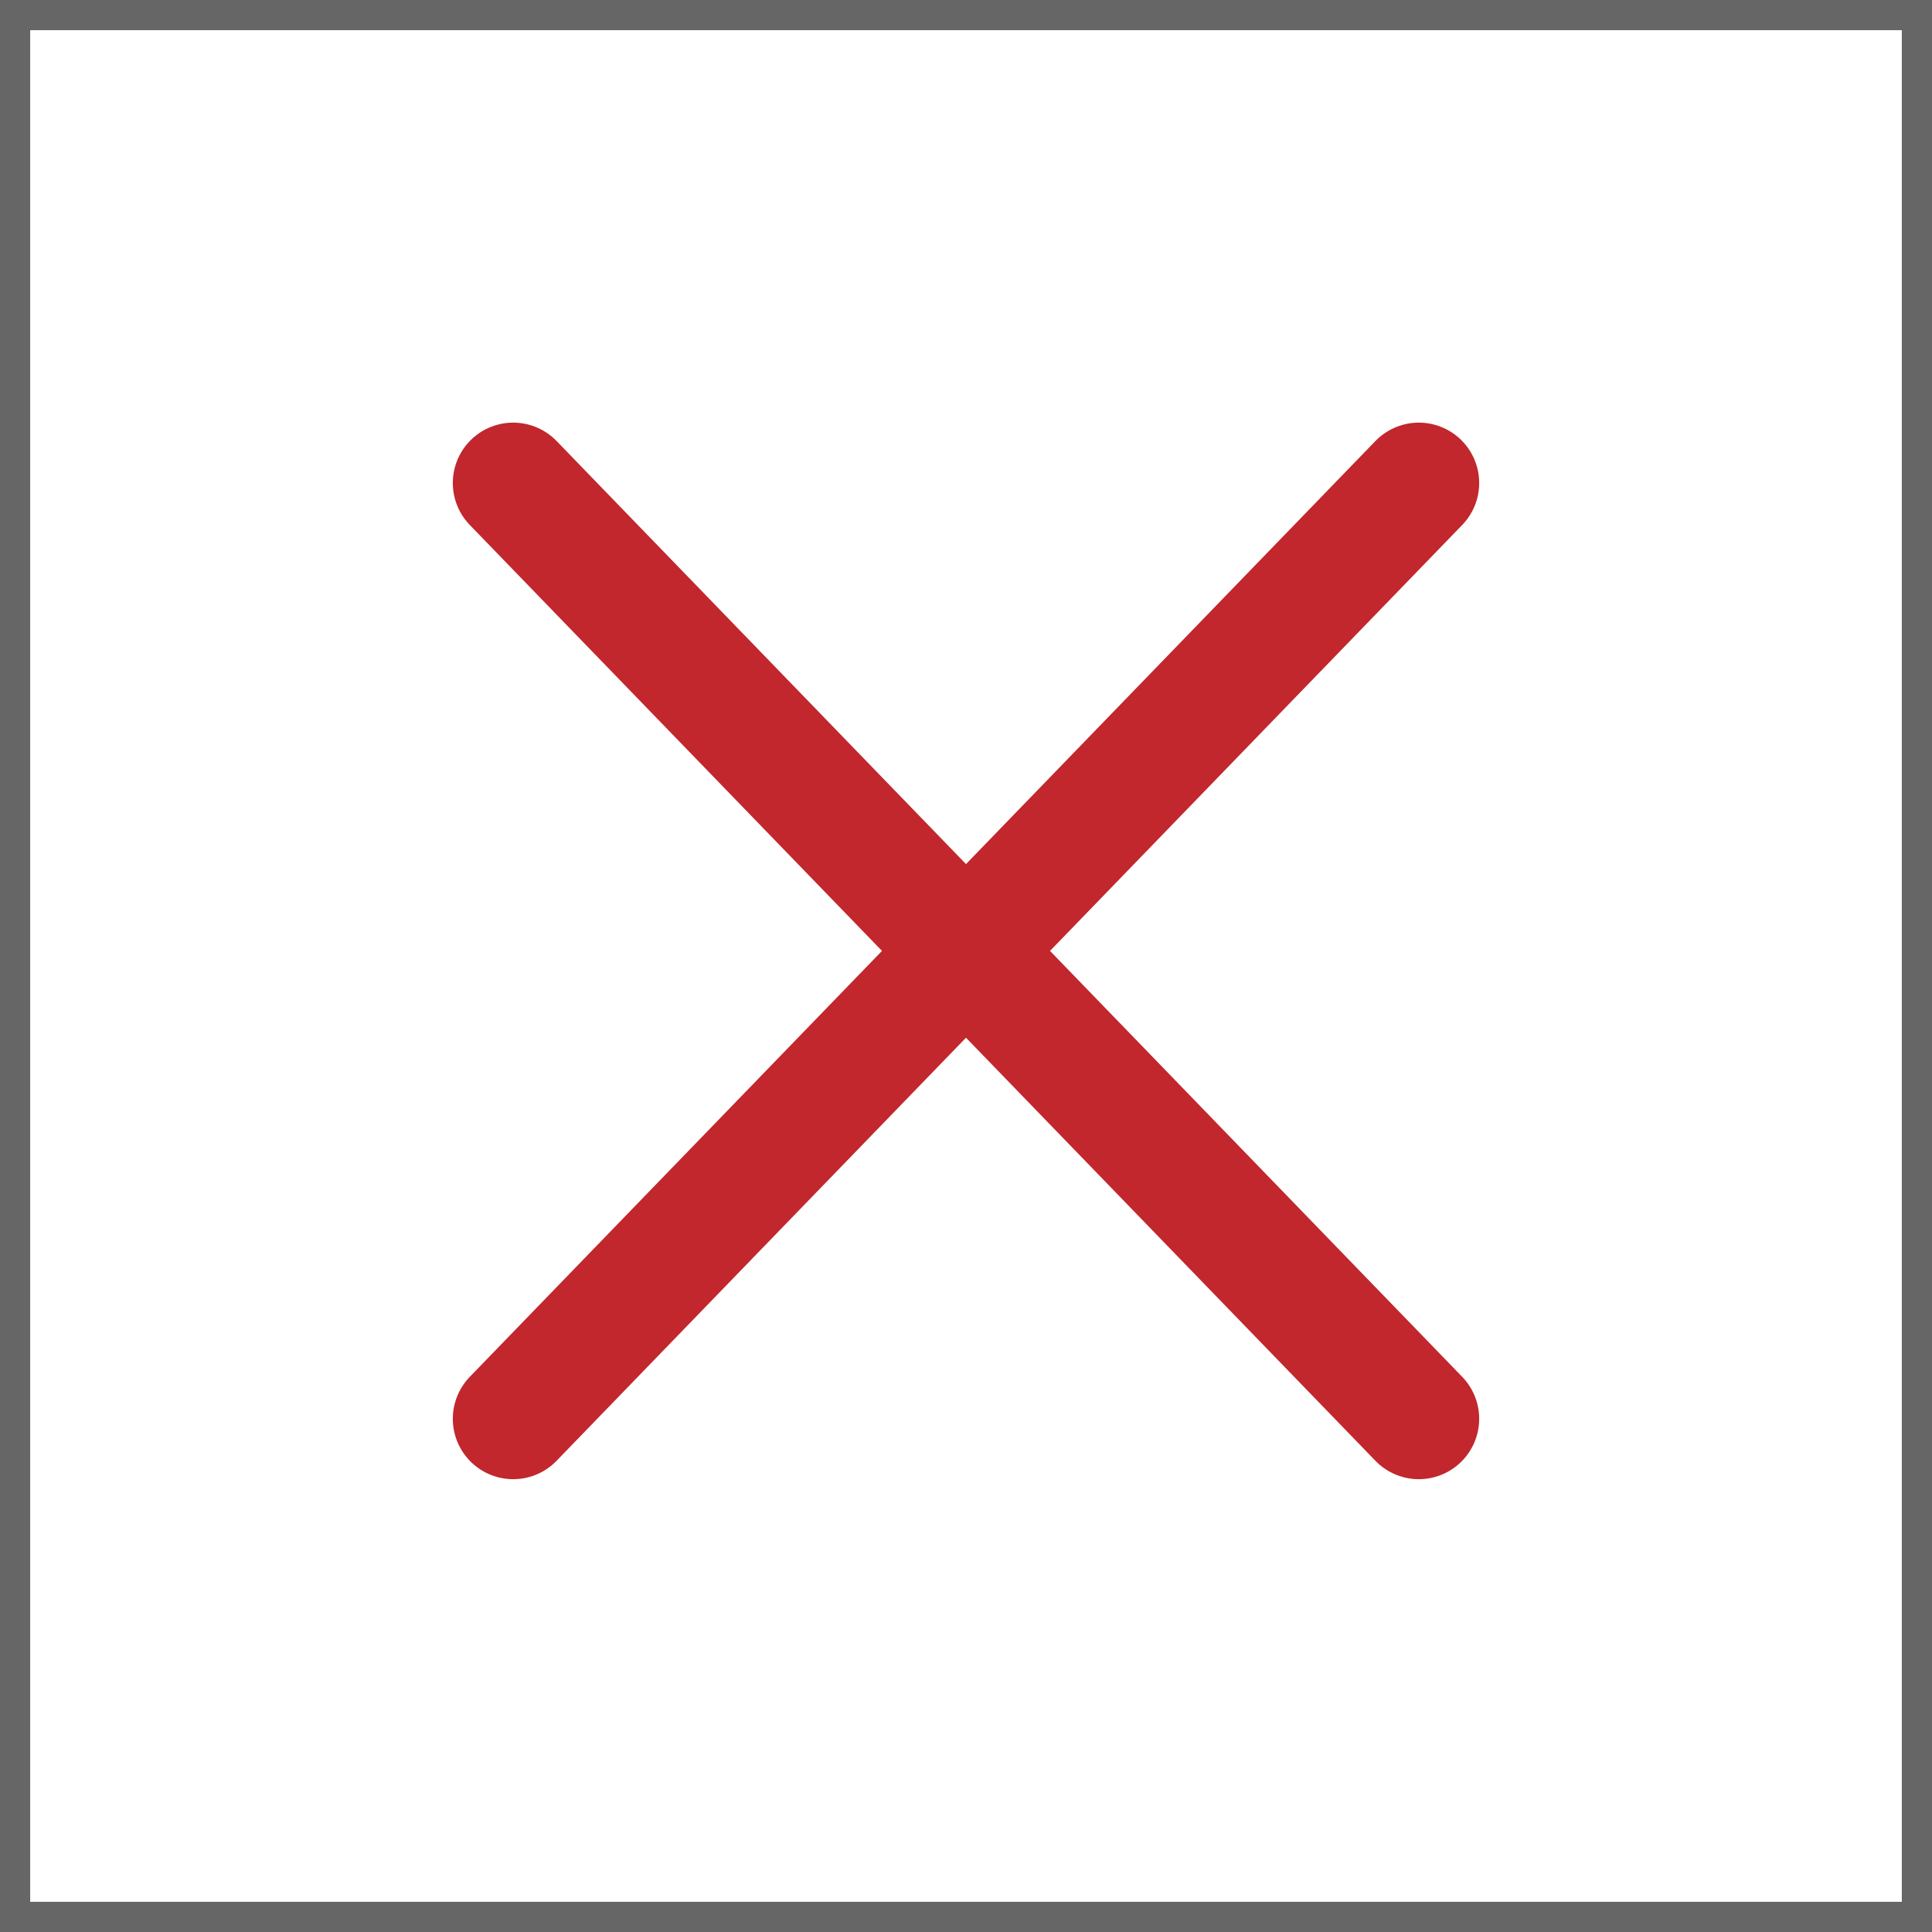
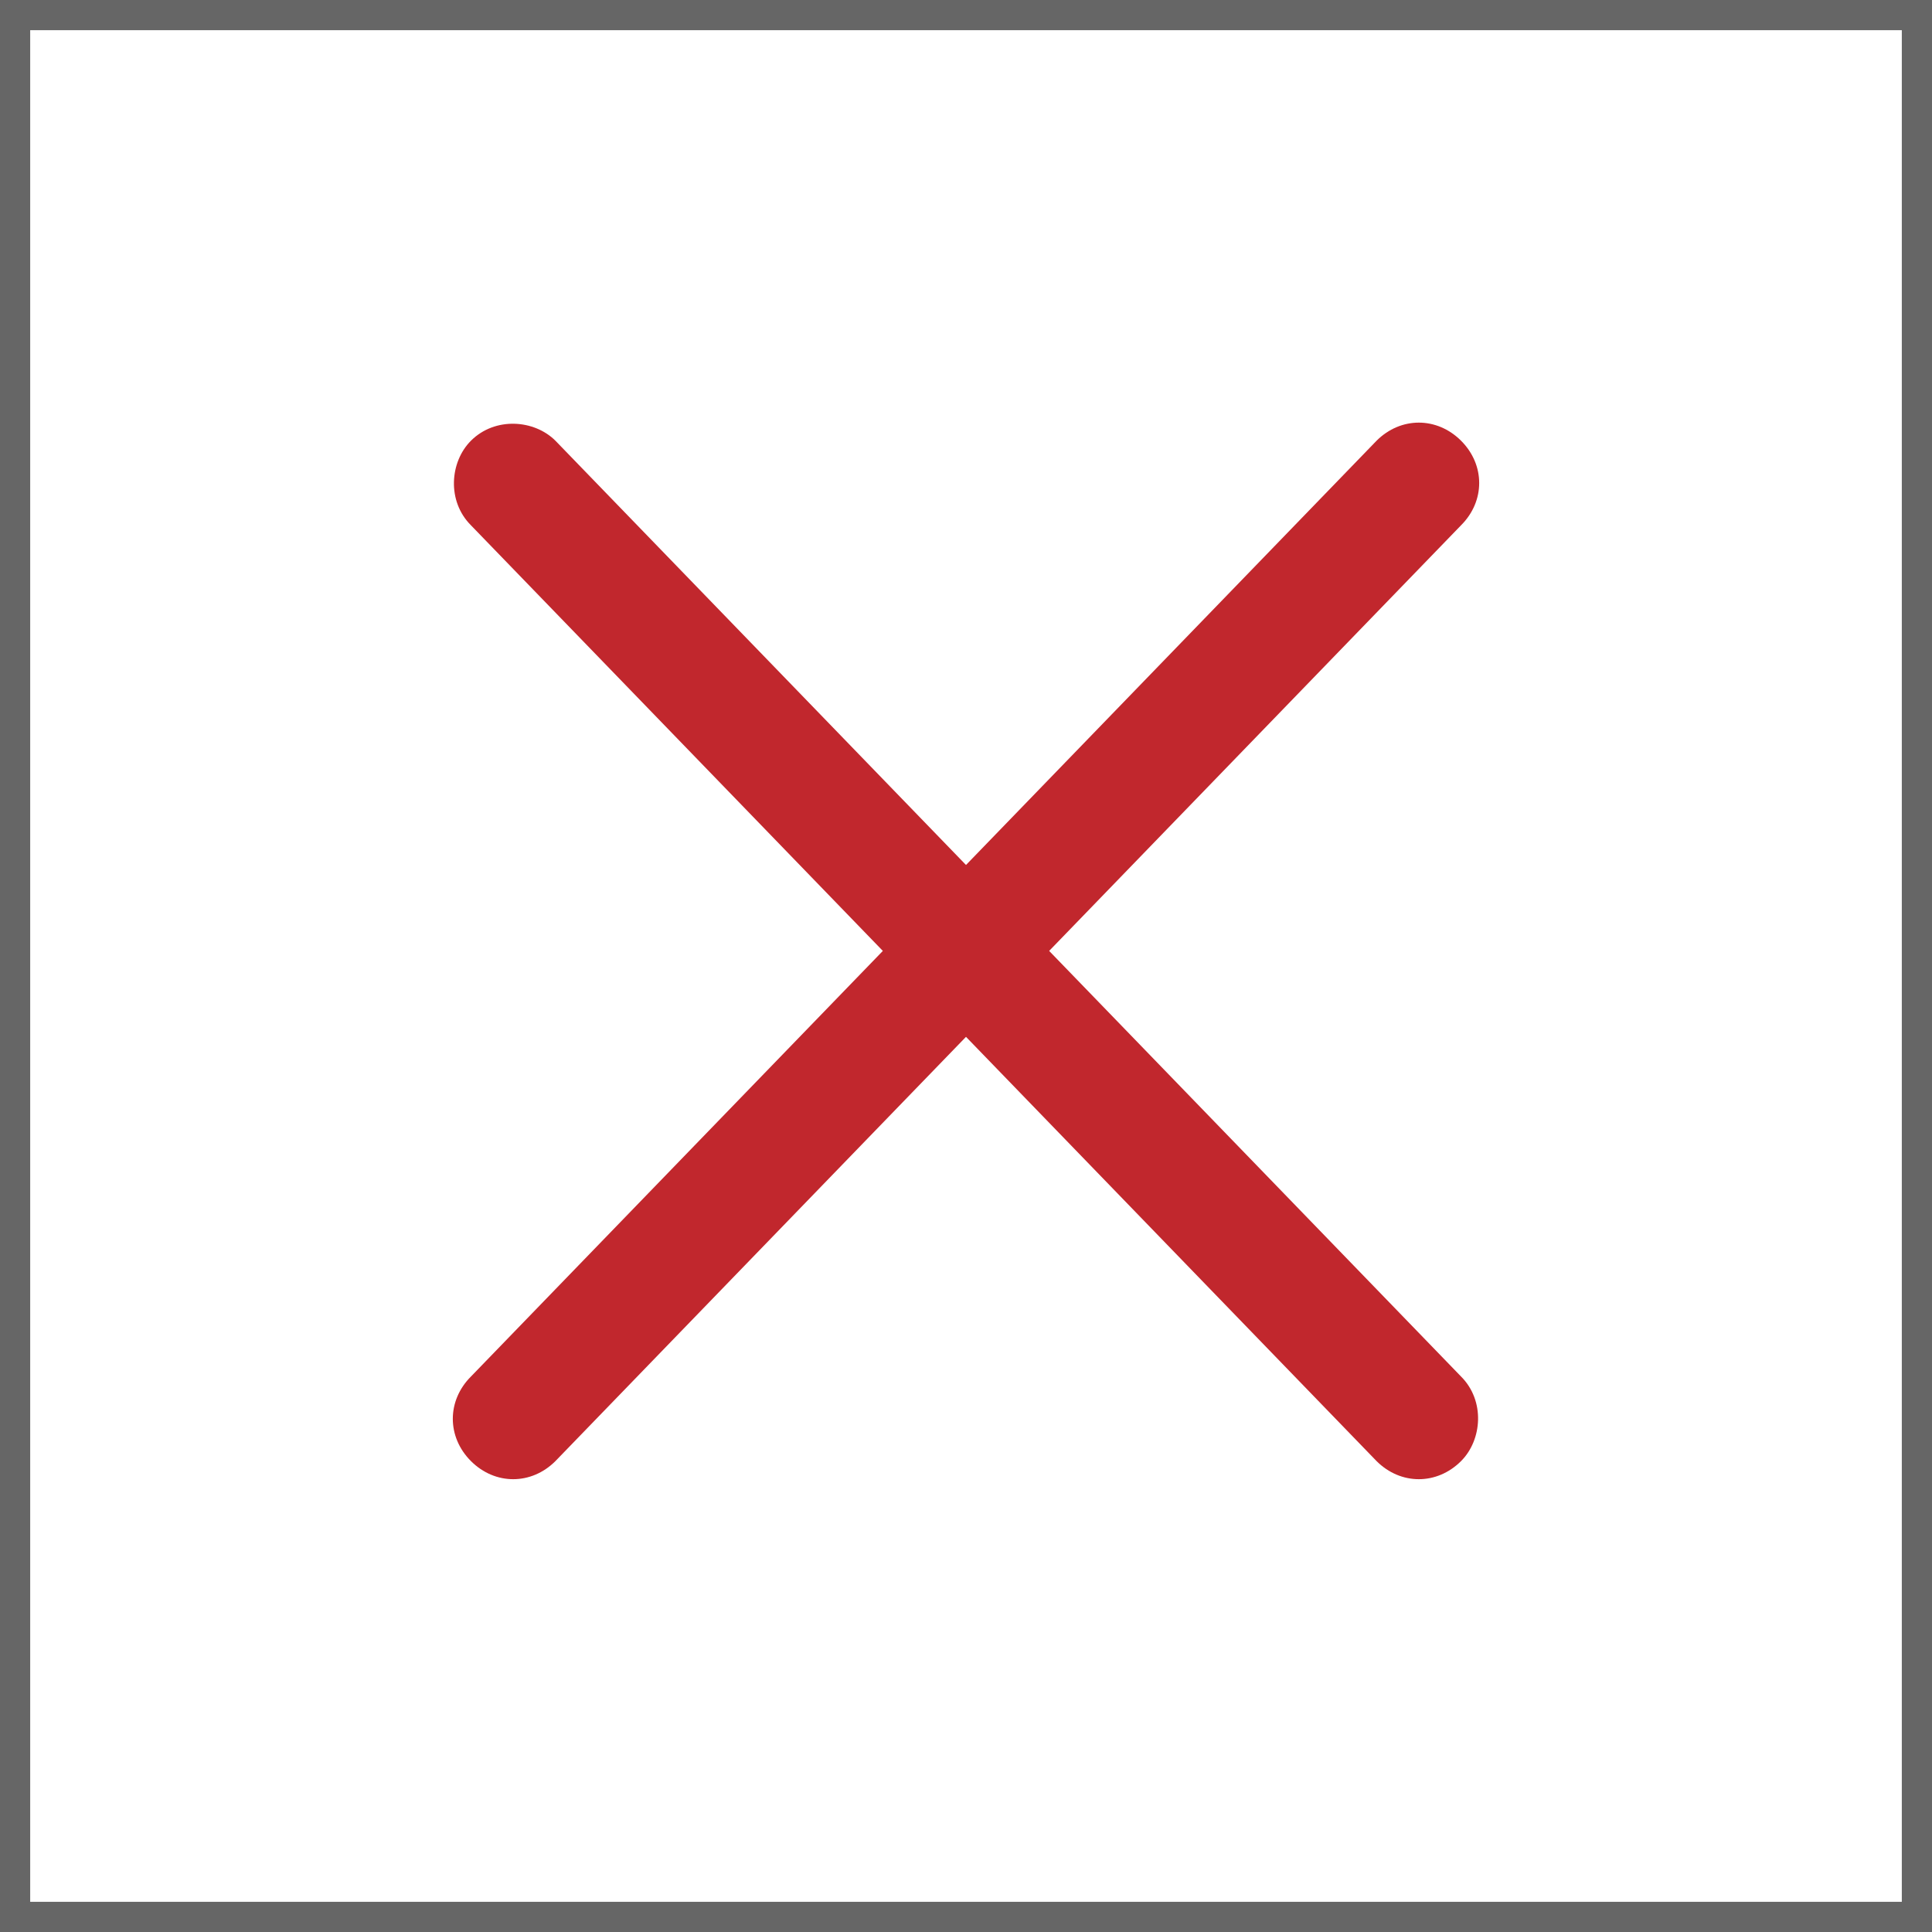
- <svg xmlns="http://www.w3.org/2000/svg" width="64" height="64" viewBox="0 0 64 64">
-   <defs>
-     <style>
-       .a {
-         fill: #fff;
-       }
- 
-       .b {
-         fill: #666;
-       }
- 
-       .c {
-         fill: none;
-         stroke: #c1272d;
-         stroke-linecap: round;
-         stroke-linejoin: round;
-         stroke-width: 4px;
-       }
-     </style>
-   </defs>
+ <svg xmlns="http://www.w3.org/2000/svg" version="1.1" id="Layer_1" x="0px" y="0px" viewBox="0 0 64 64" style="enable-background:new 0 0 64 64;" xml:space="preserve">
+   <style type="text/css">
+ 	.st0{fill:#FFFFFF;}
+ 	.st1{fill:#666666;}
+ 	.st2{fill:#C1272D;}
+ </style>
  <g>
-     <rect class="a" x="0.5" y="0.5" width="63" height="63" />
-     <path class="b" d="M63,1V63H1V1H63m1-1H0V64H64V0Z" />
+     <rect x="0.5" y="0.5" class="st0" width="63" height="63" />
+     <path class="st1" d="M63,1v62H1V1H63 M64,0H0v64h64V0L64,0z" />
  </g>
-   <line class="c" x1="17" y1="16" x2="47" y2="47" />
-   <line class="c" x1="47" y1="16" x2="17" y2="47" />
+   <path class="st2" d="M47,49c-0.5,0-1-0.2-1.4-0.6l-30-31c-0.8-0.8-0.7-2.1,0-2.8c0.8-0.8,2.1-0.7,2.8,0l30,31c0.8,0.8,0.7,2.1,0,2.8  C48,48.8,47.5,49,47,49z" />
+   <path class="st2" d="M17,49c-0.5,0-1-0.2-1.4-0.6c-0.8-0.8-0.8-2,0-2.8l30-31c0.8-0.8,2-0.8,2.8,0c0.8,0.8,0.8,2,0,2.8l-30,31  C18,48.8,17.5,49,17,49z" />
</svg>
